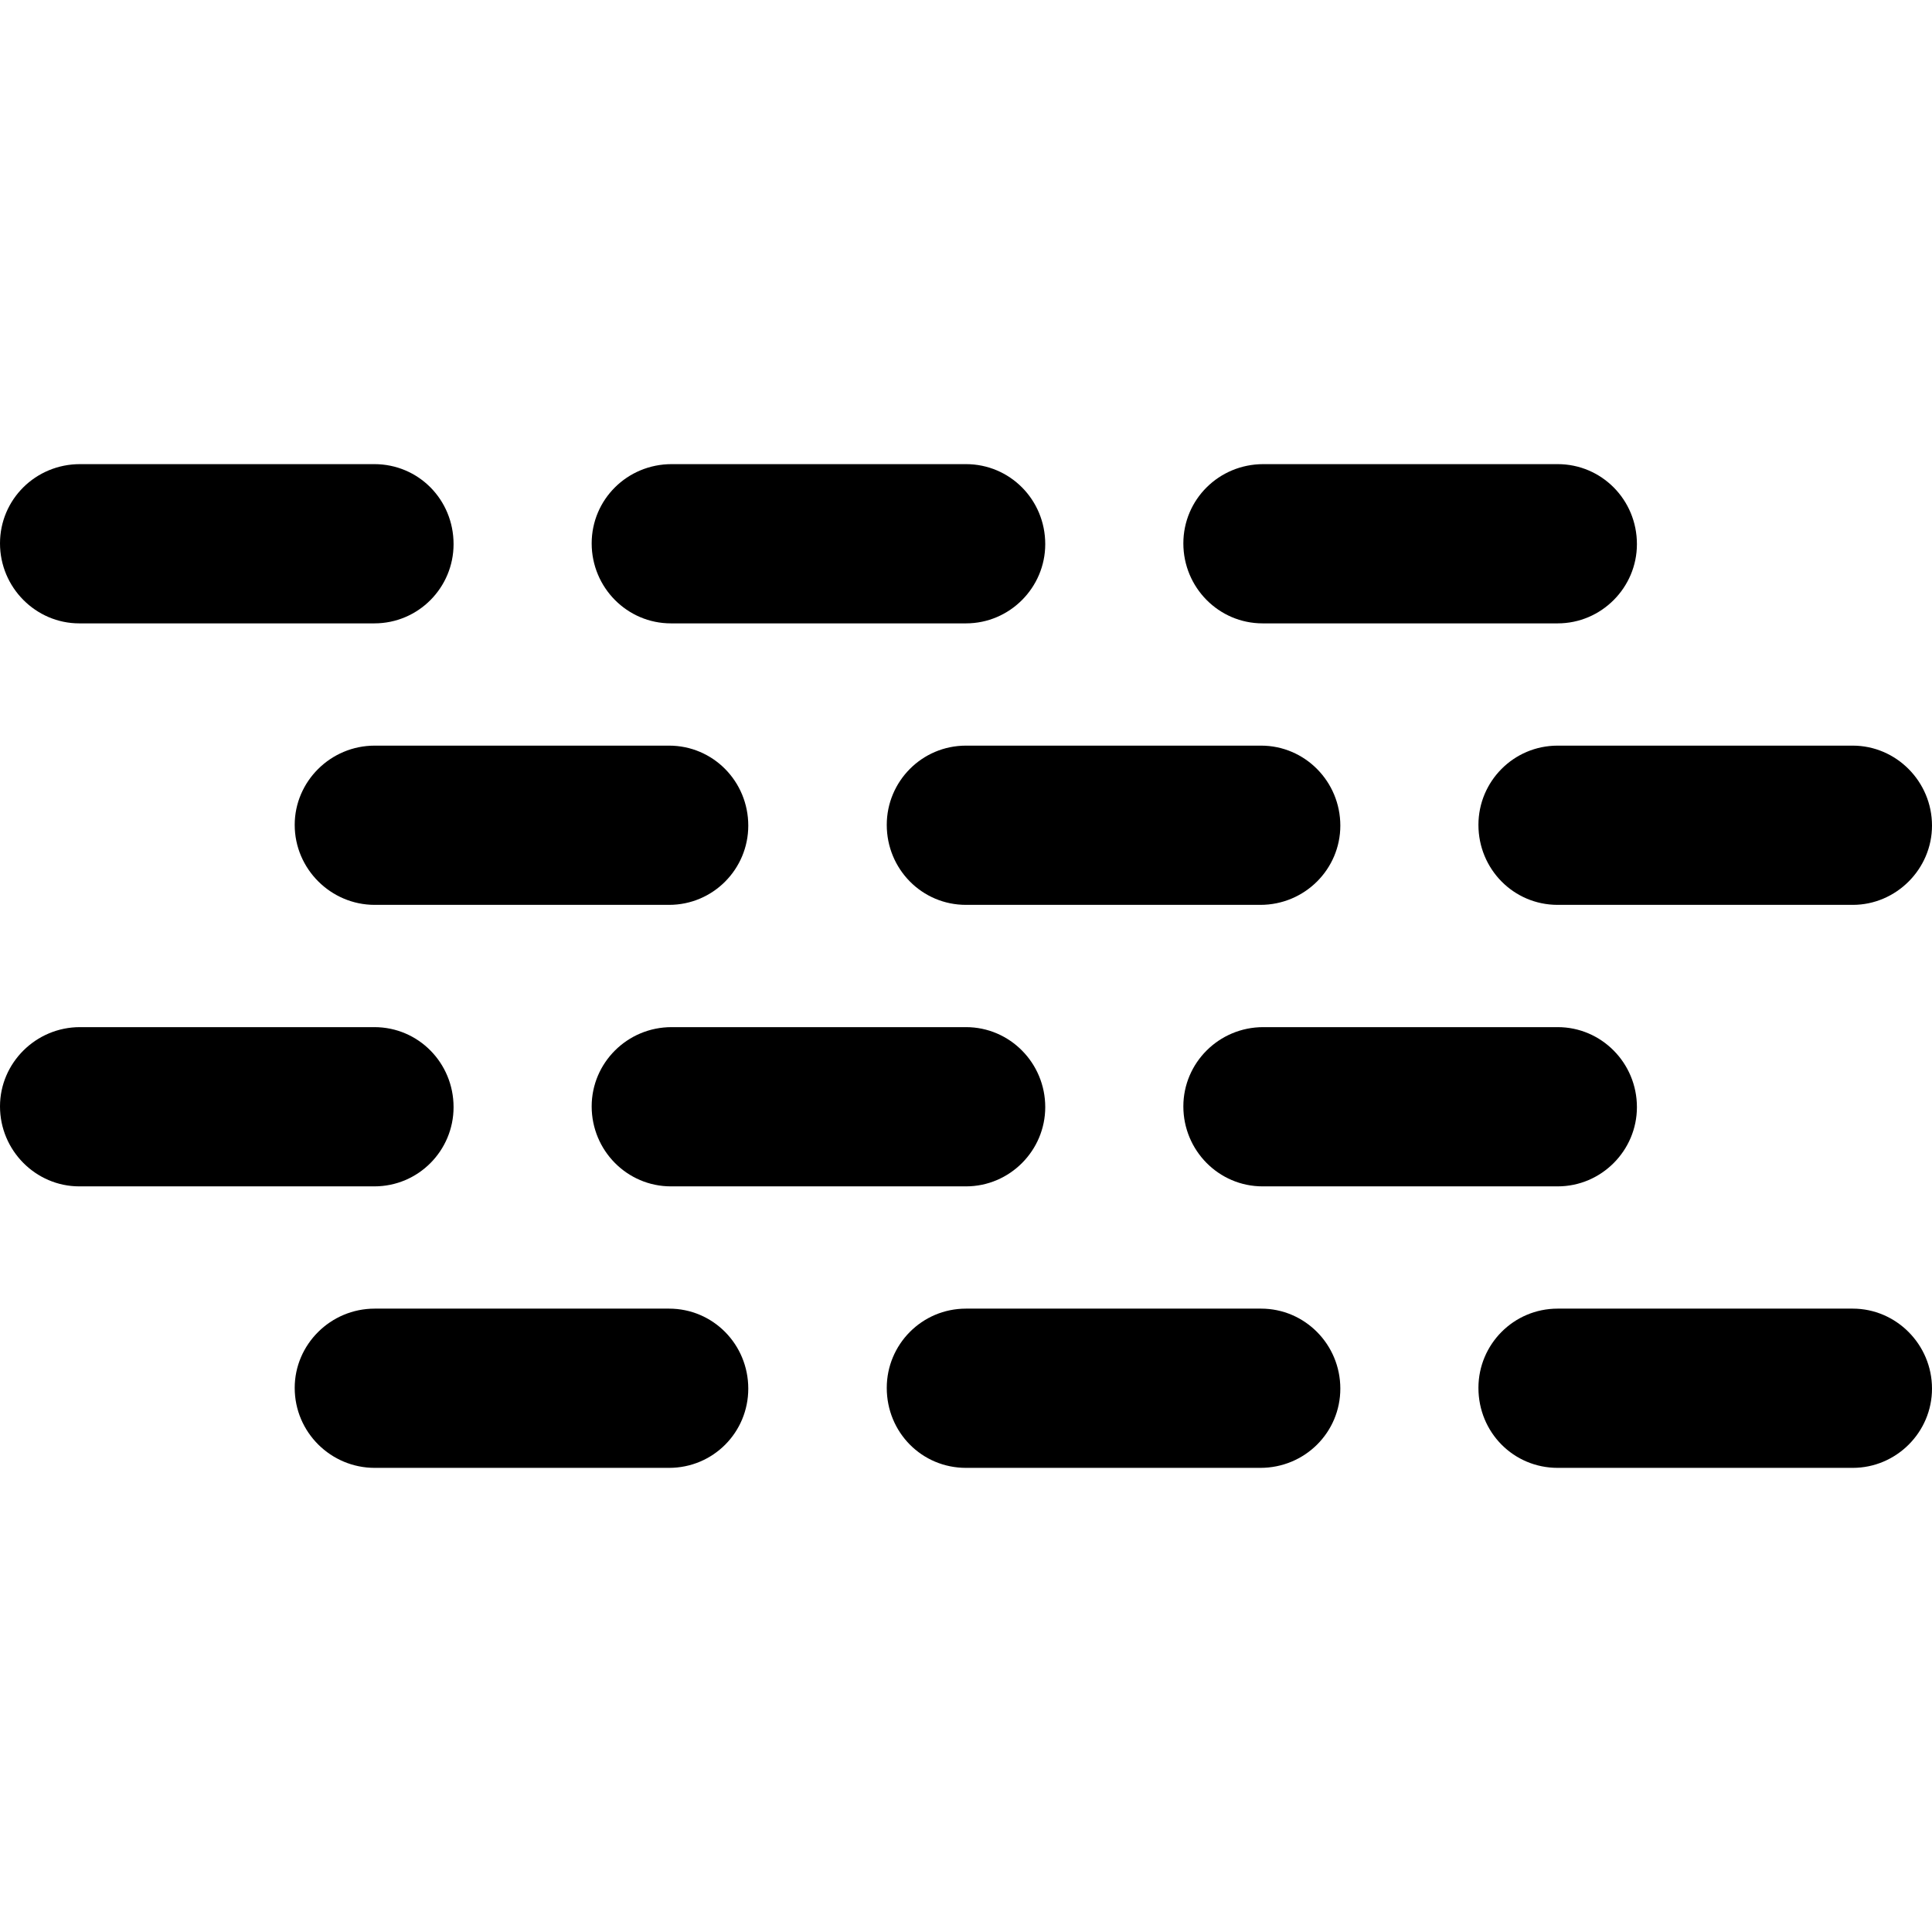
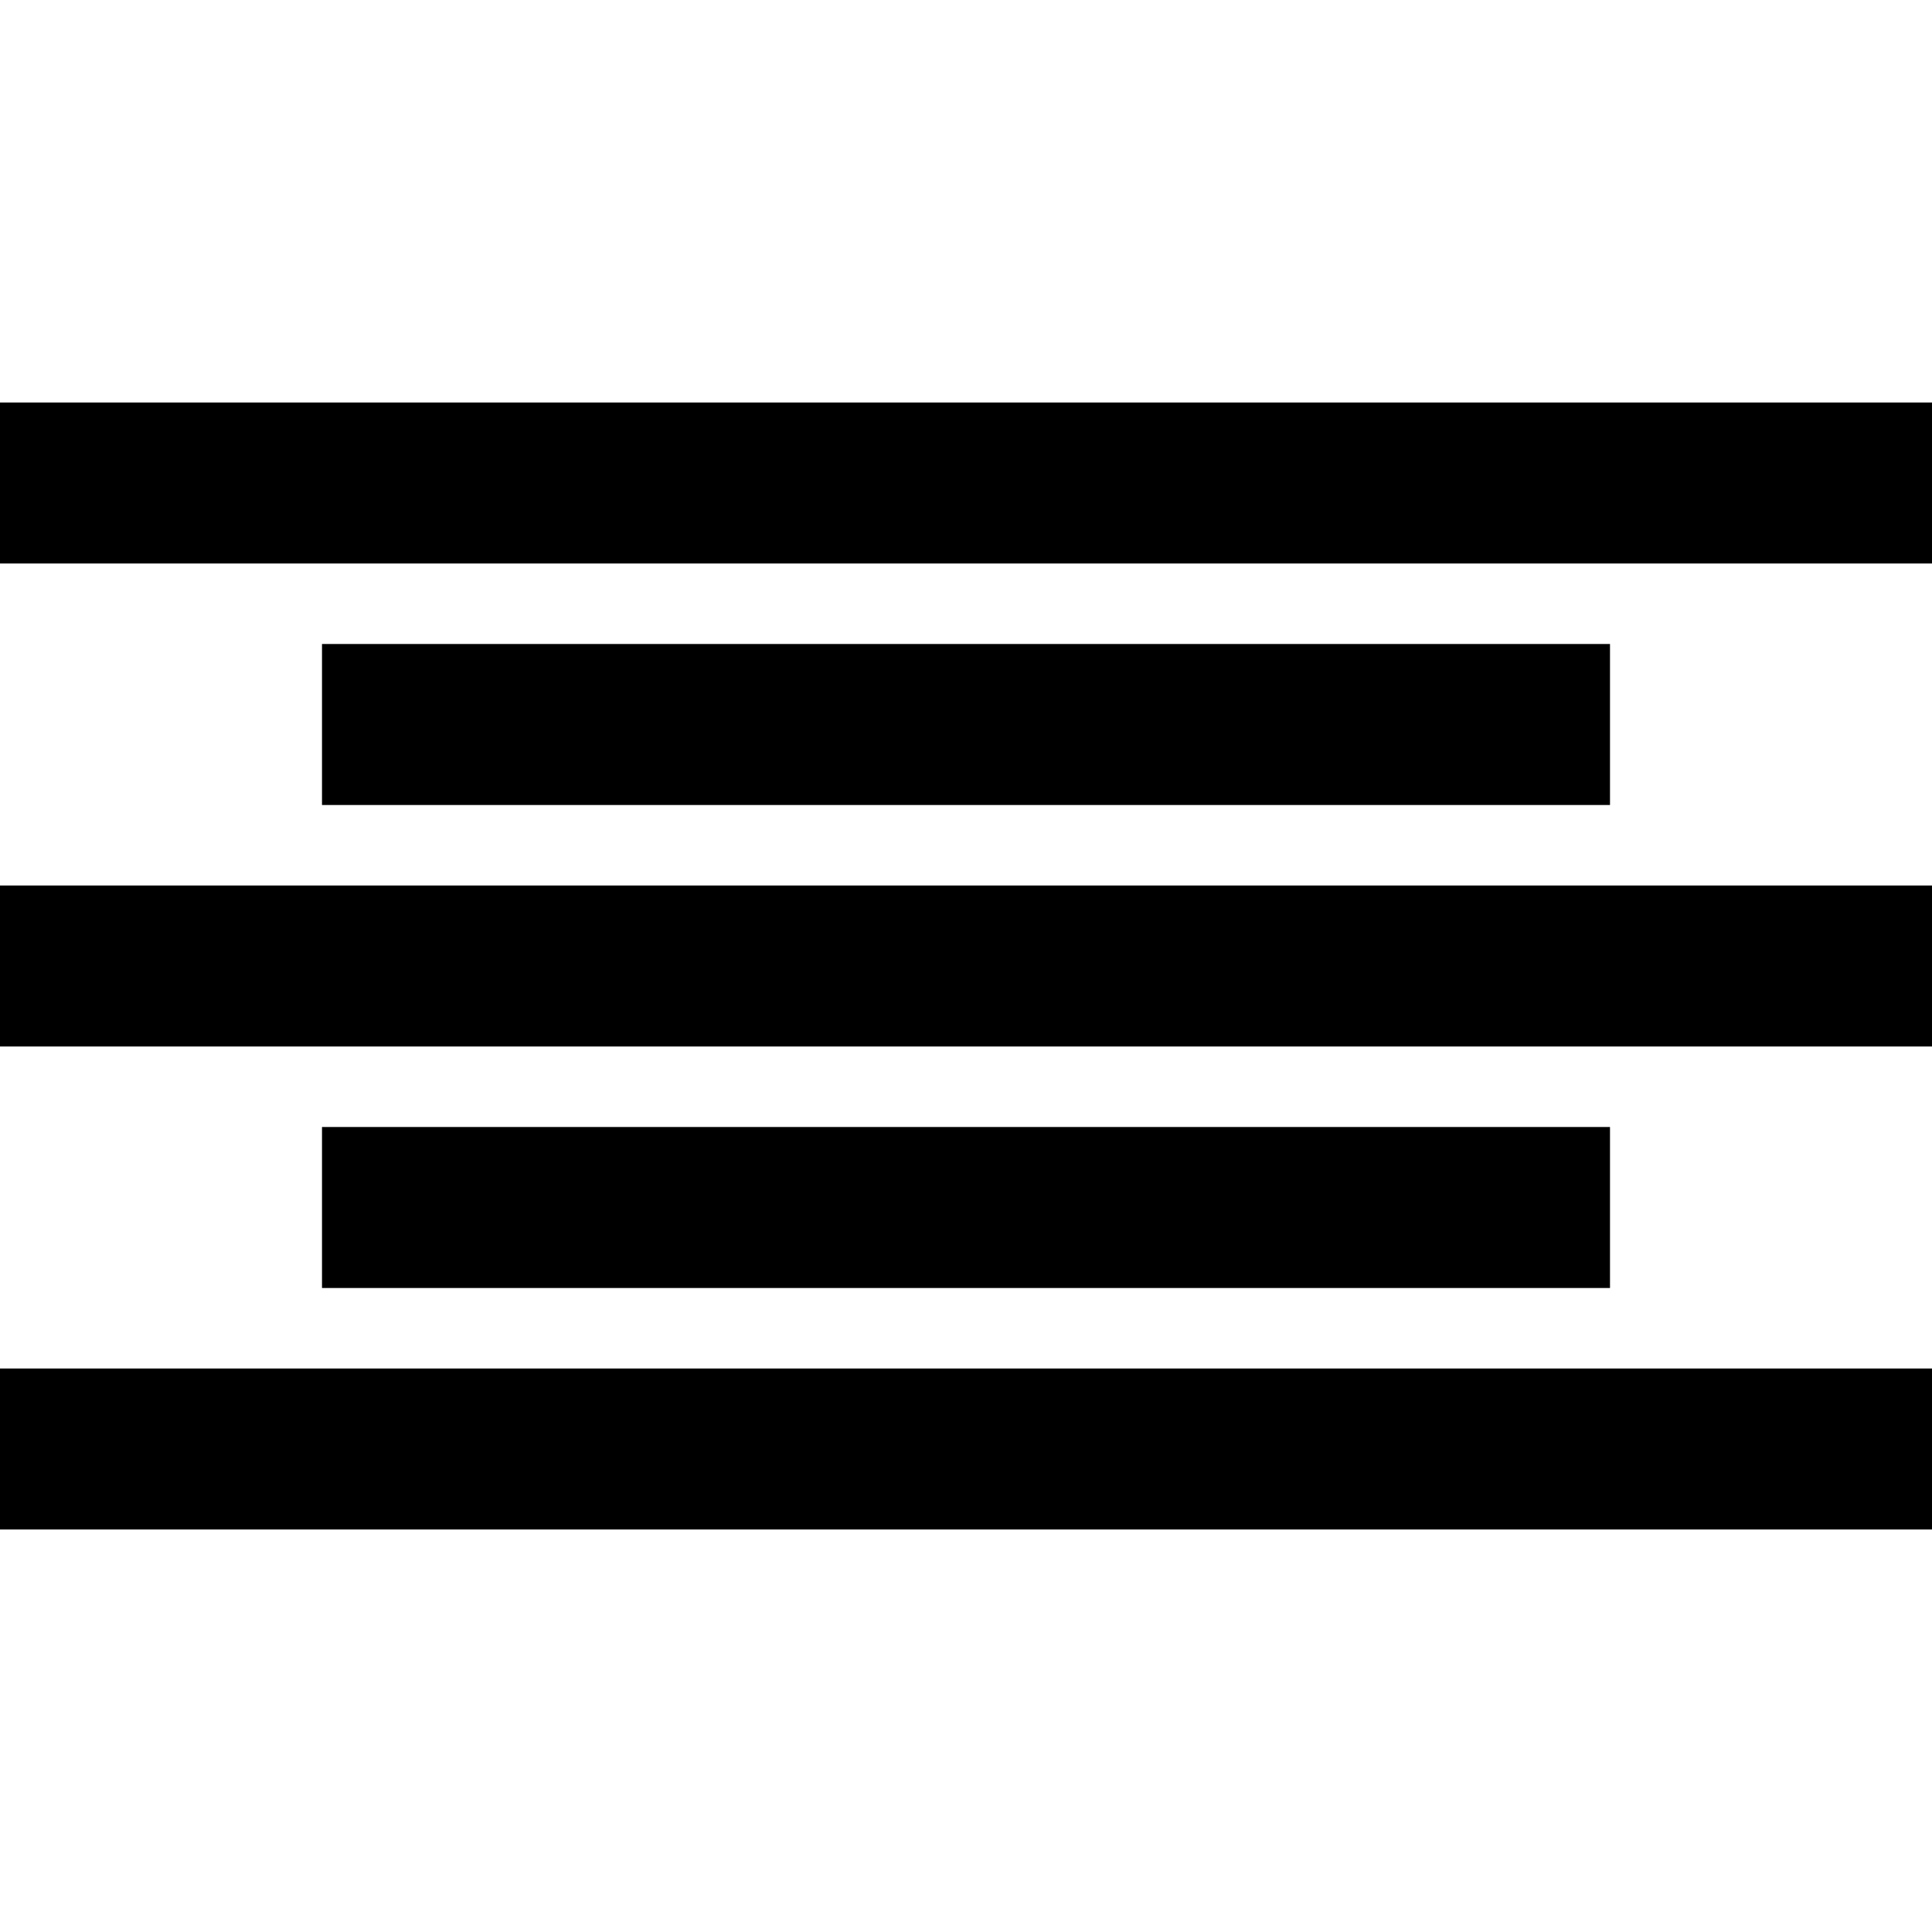
- <svg xmlns="http://www.w3.org/2000/svg" width="512" height="512" viewBox="0 0 512 512">
-   <path d="M99.2 314.4c11.7 0 21-9.5 21-21 0-11.7-9.3-21.2-21-21.2h-78c-11.7 0-21.2 9.5-21.2 21 0 11.7 9.5 21.2 21 21.2h78.2zM256 314.4c11.6 0 21-9.5 21-21 0-11.7-9.4-21.2-21-21.2h-78c-11.8 0-21.2 9.5-21.2 21 0 11.7 9.4 21.2 21 21.2H256zM412.8 314.4c11.6 0 21-9.5 21-21 0-11.7-9.4-21.2-21-21.2h-78c-11.8 0-21.2 9.5-21.2 21 0 11.7 9.4 21.2 21 21.2H413zM99.2 165.2c11.7 0 21-9.5 21-21 0-11.8-9.3-21.2-21-21.2h-78C9.4 123 0 132.4 0 144c0 11.7 9.5 21.2 21 21.2h78.2zM256 165.2c11.6 0 21-9.5 21-21 0-11.8-9.4-21.2-21-21.2h-78c-11.8 0-21.2 9.4-21.2 21 0 11.7 9.4 21.2 21 21.2H256zM412.8 165.2c11.6 0 21-9.5 21-21 0-11.8-9.4-21.2-21-21.2h-78c-11.8 0-21.2 9.4-21.2 21 0 11.7 9.4 21.2 21 21.2H413zM177.3 389c11.7 0 21-9.4 21-21 0-11.7-9.3-21.2-21-21.2h-78c-11.7 0-21.2 9.5-21.2 21 0 11.8 9.6 21.2 21.2 21.2h78zM334 389c11.8 0 21.2-9.4 21.2-21 0-11.7-9.4-21.2-21-21.2H256c-11.7 0-21 9.5-21 21 0 11.8 9.3 21.2 21 21.2h78zM491 389c11.5 0 21-9.4 21-21 0-11.7-9.5-21.2-21-21.2h-78.2c-11.7 0-21 9.5-21 21 0 11.8 9.3 21.2 21 21.2h78zM177.3 239.8c11.7 0 21-9.5 21-21 0-11.7-9.3-21.2-21-21.2h-78c-11.7 0-21.2 9.5-21.2 21 0 11.7 9.6 21.2 21.2 21.2h78zM334 239.8c11.8 0 21.2-9.5 21.2-21 0-11.7-9.4-21.2-21-21.2H256c-11.7 0-21 9.5-21 21 0 11.7 9.3 21.2 21 21.2h78zM491 239.8c11.5 0 21-9.5 21-21 0-11.7-9.5-21.2-21-21.2h-78.2c-11.7 0-21 9.5-21 21 0 11.7 9.3 21.2 21 21.2h78z" />
+ <svg xmlns="http://www.w3.org/2000/svg" width="24" height="24" viewBox="0 0 24 24">
+   <path d="M20 14v2h-16v-2h16zm-20-3v2h24v-2h-24zm0 8h24v-2h-24v2zm20-11h-16v2h16v-2zm-20-3v2h24v-2h-24z" />
</svg>
